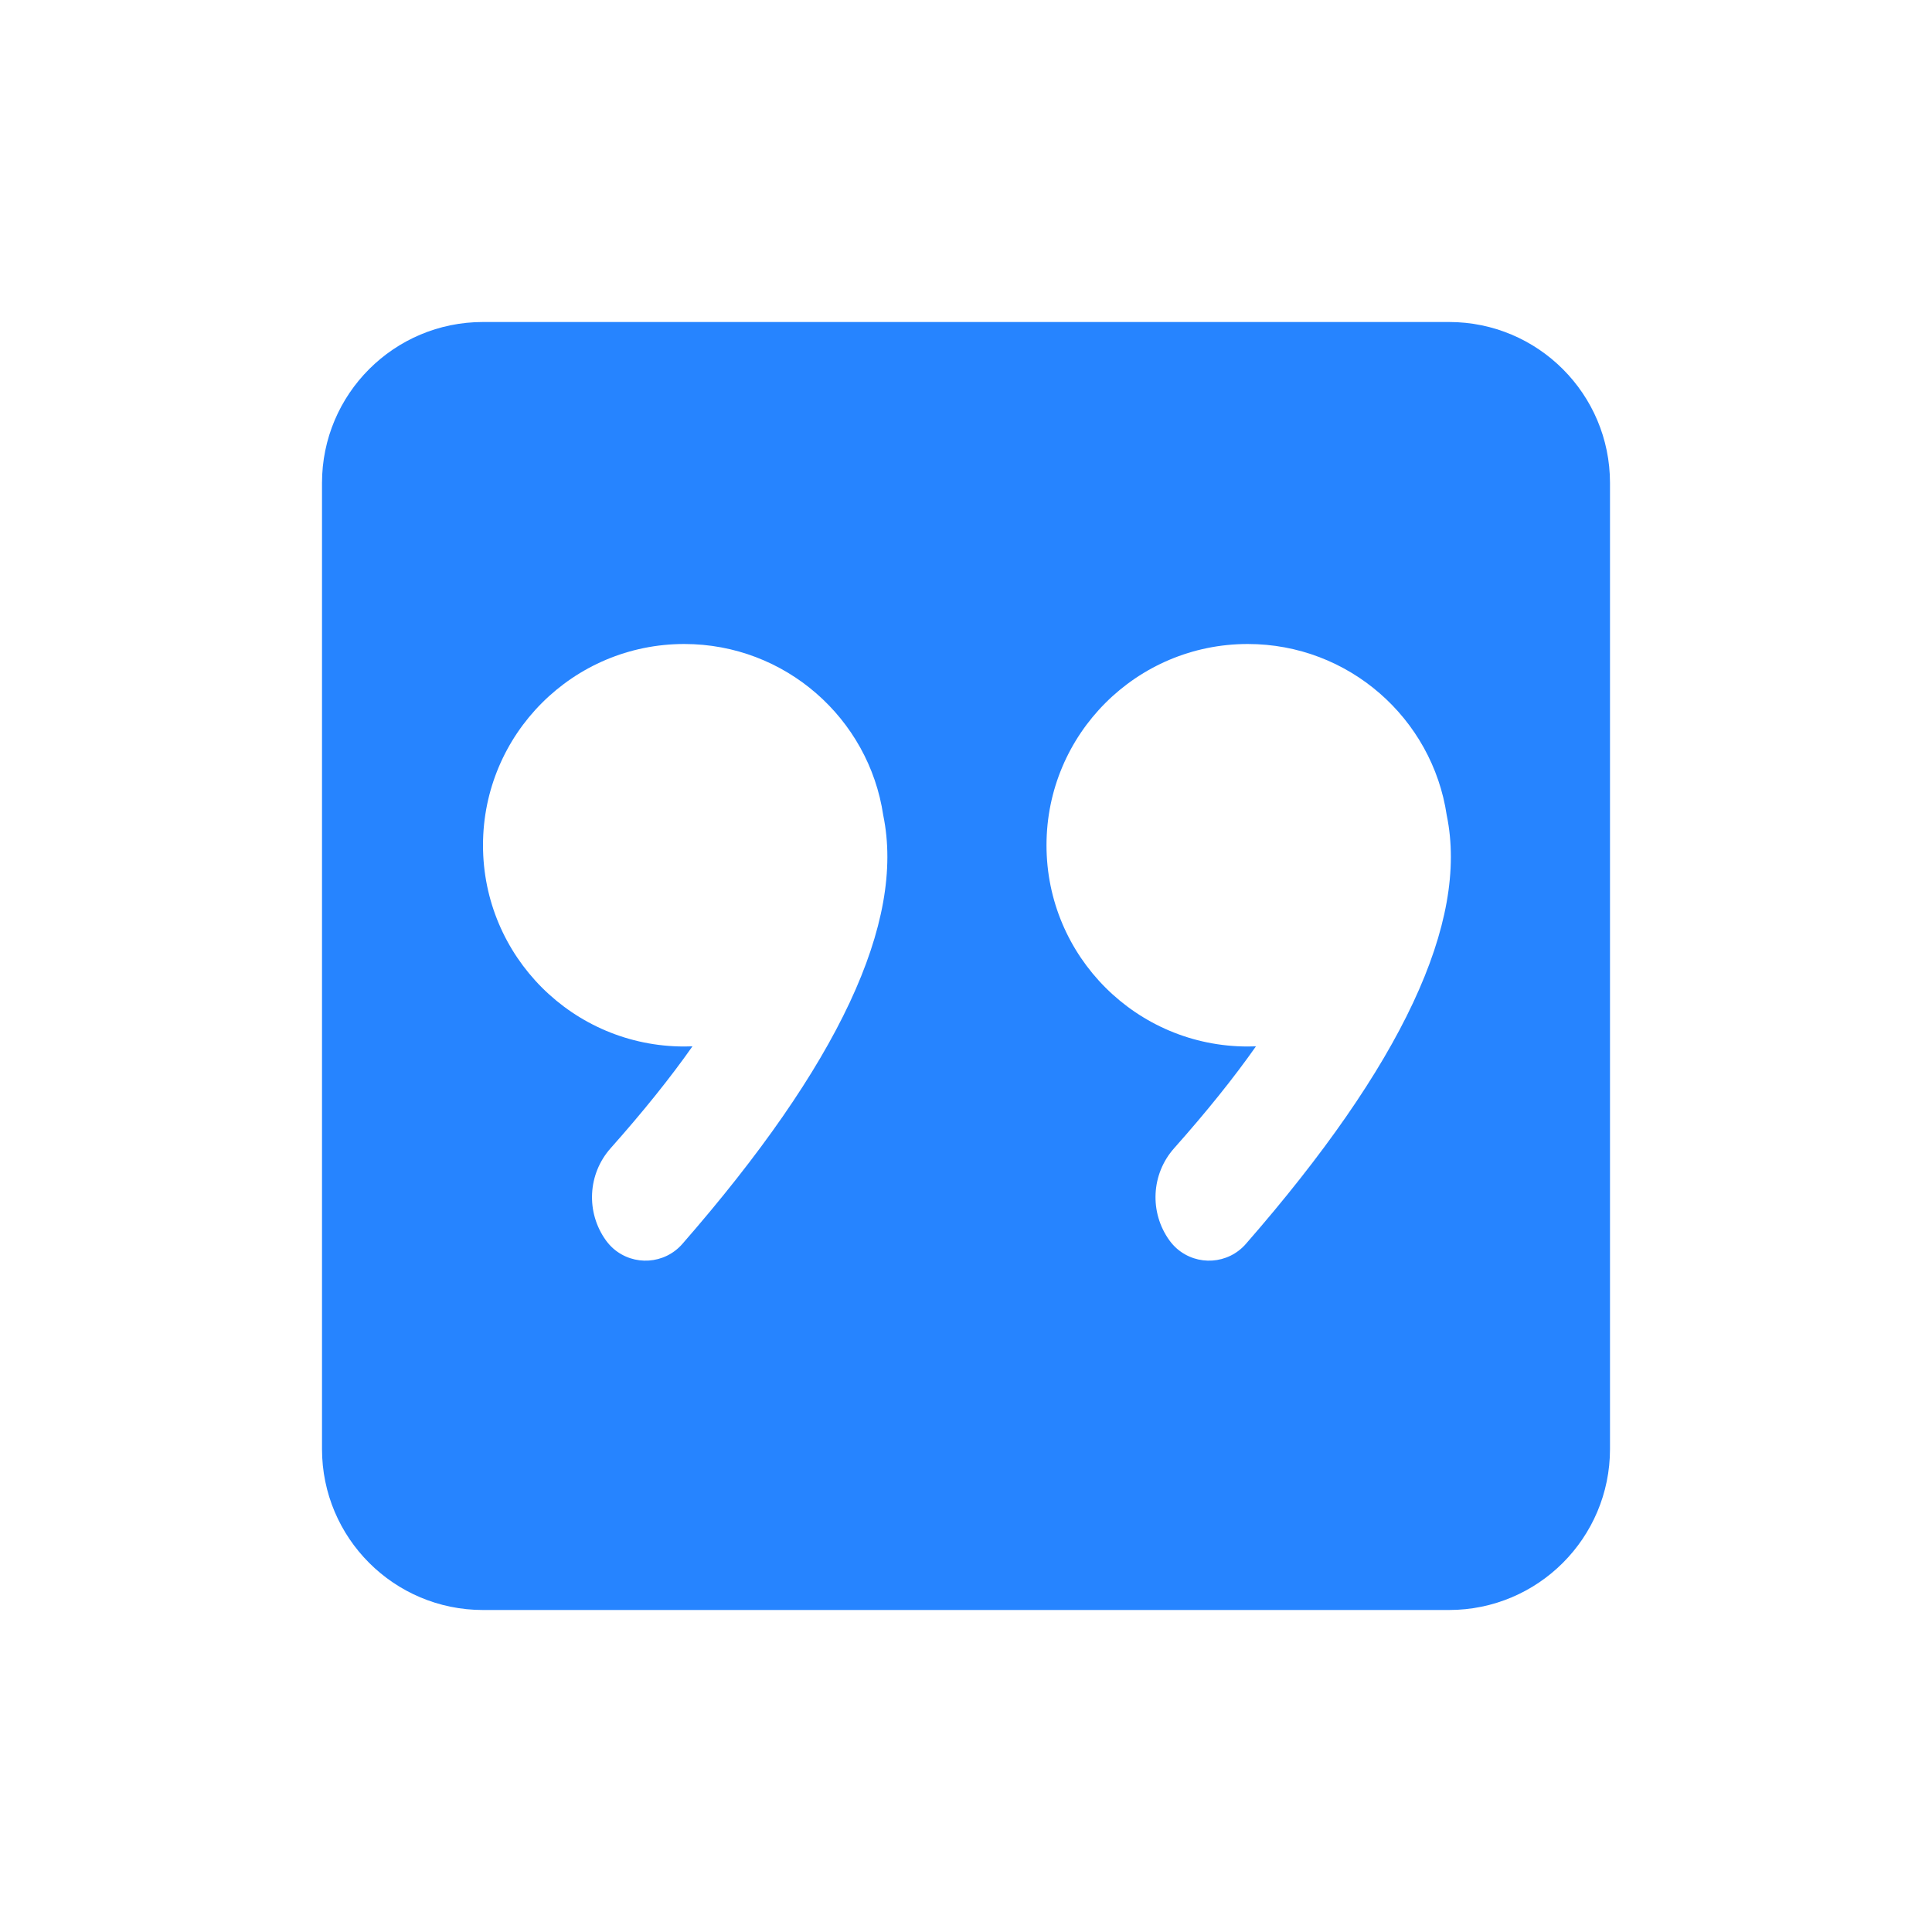
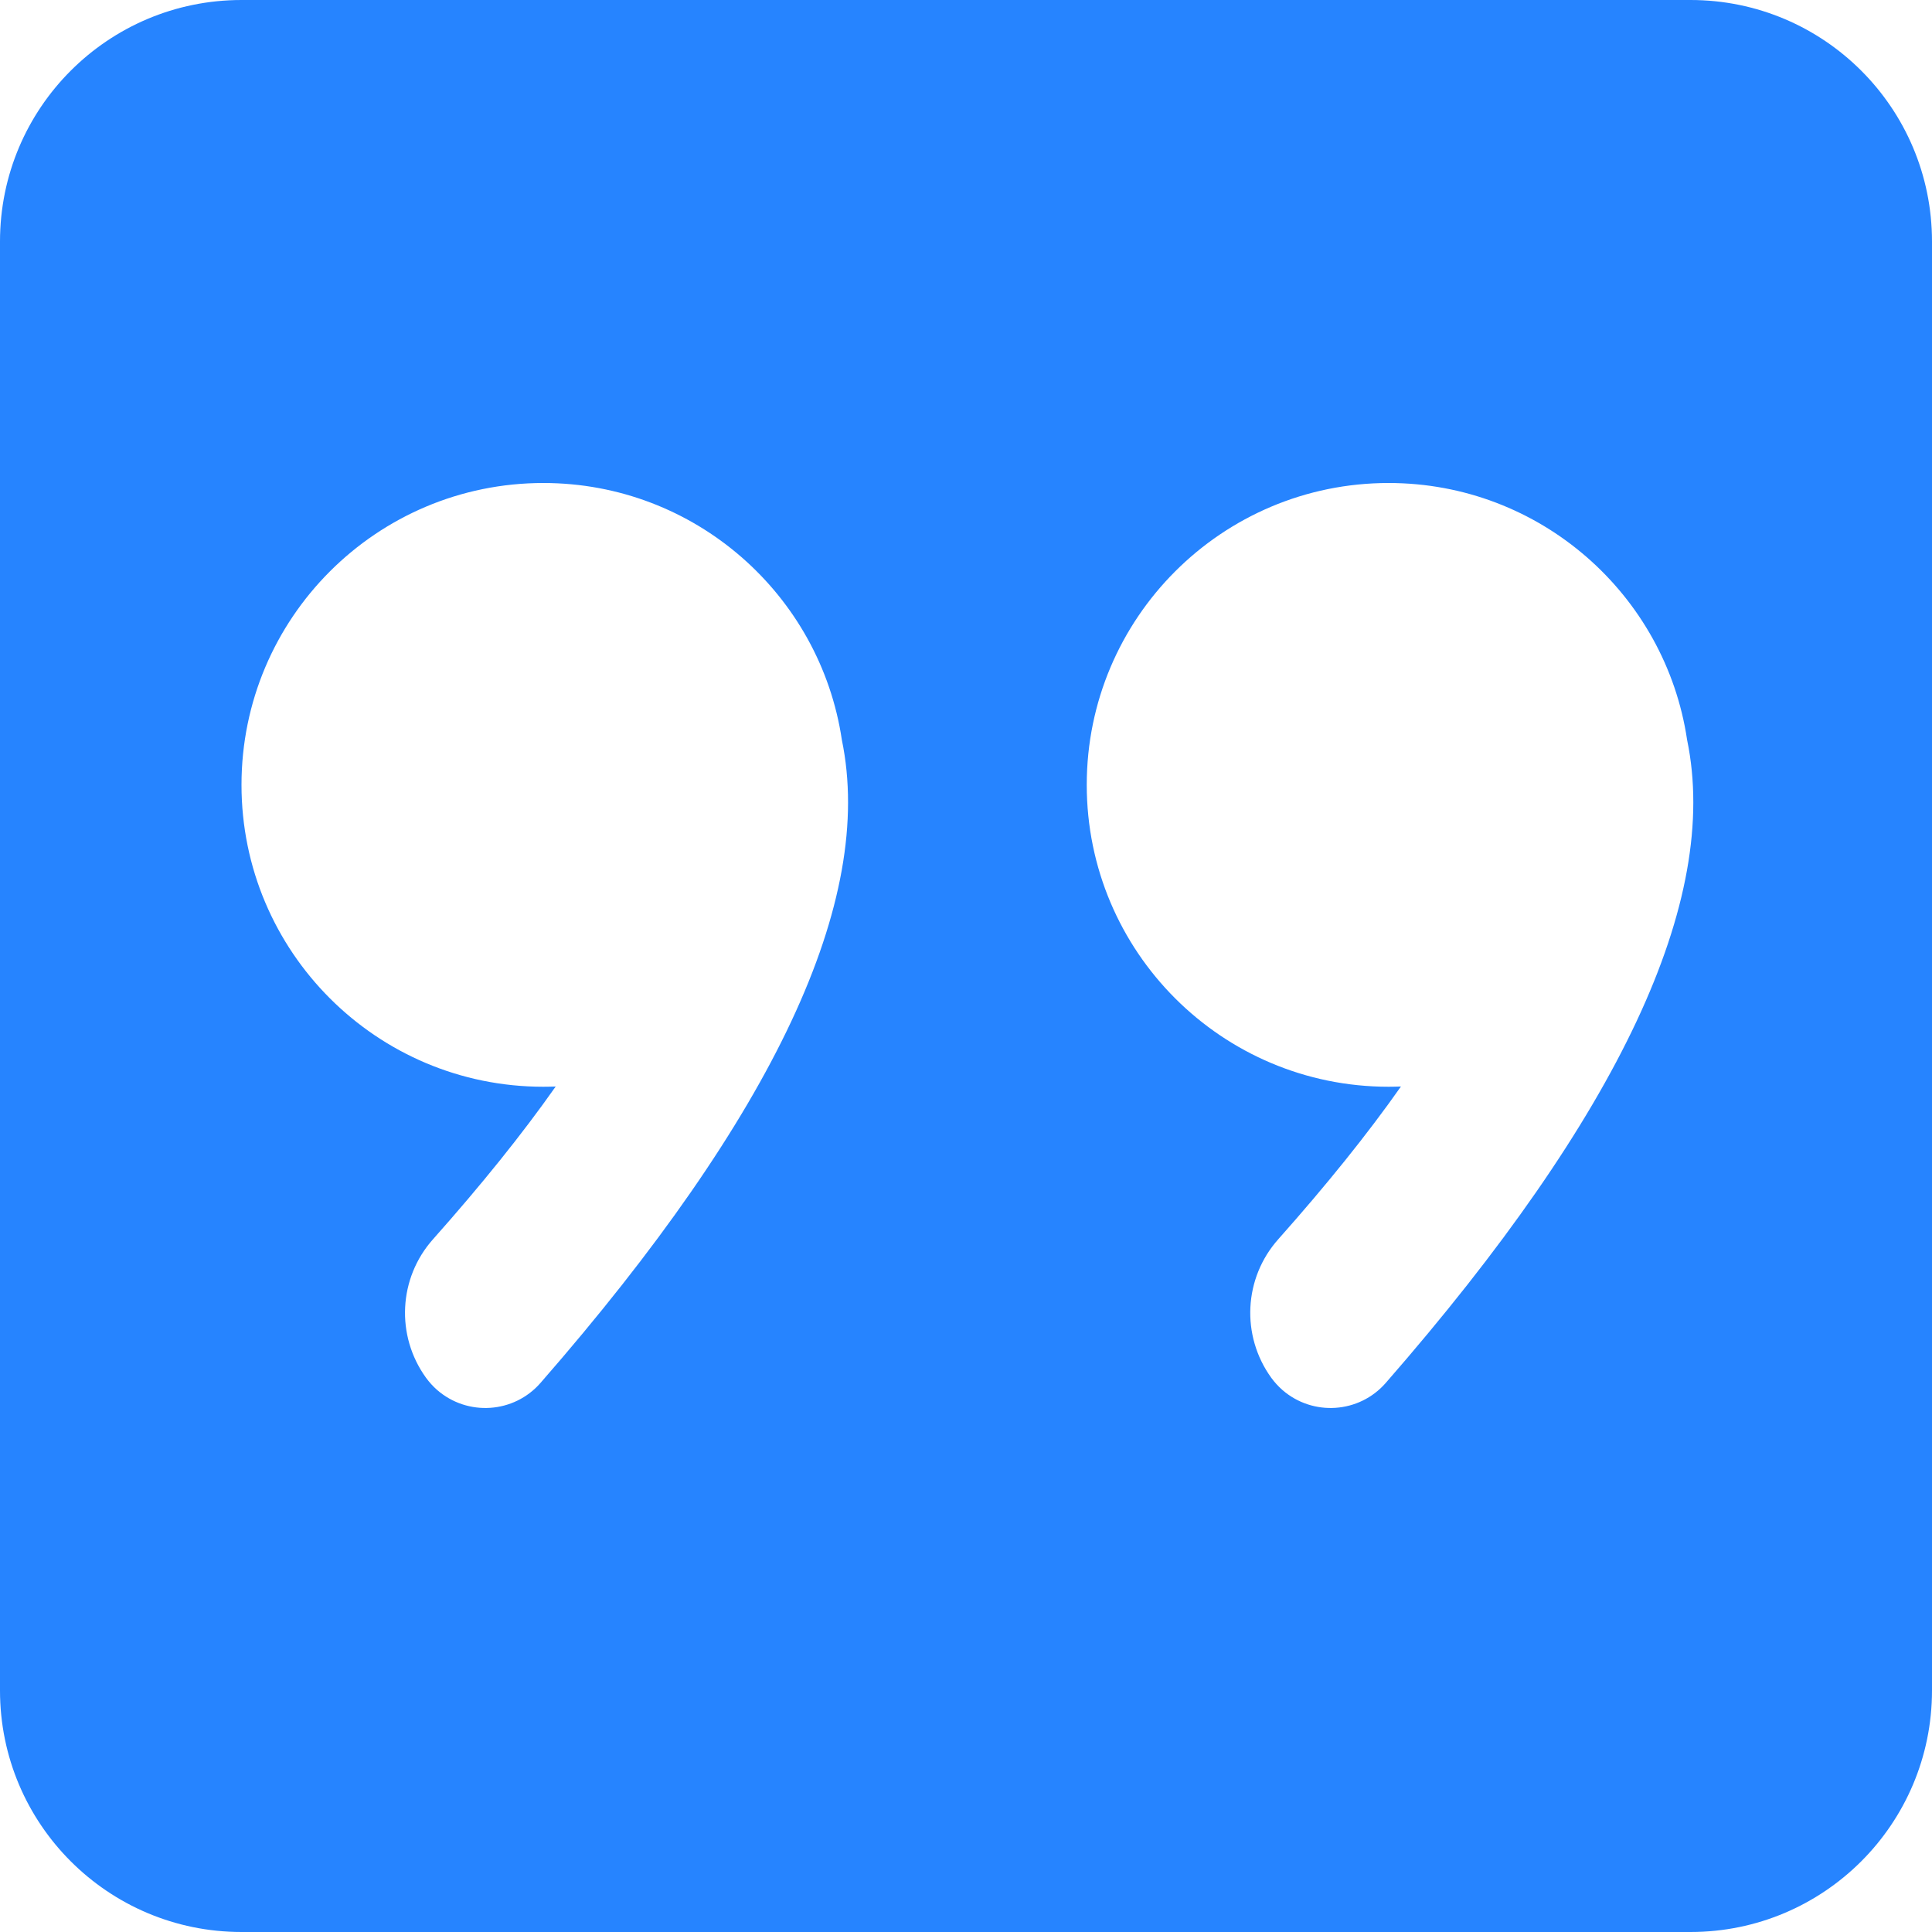
- <svg xmlns="http://www.w3.org/2000/svg" width="24" height="24" viewBox="0 0 24 24">
-   <path fill="#2684FF" fill-rule="evenodd" d="M10.972,10.128 C10.793,8.924 9.754,8 8.5,8 C7.119,8 6,9.119 6,10.5 C6,11.881 7.119,13 8.5,13 C8.534,13 8.568,12.999 8.602,12.998 C8.325,13.392 7.986,13.813 7.586,14.263 C7.3,14.584 7.276,15.061 7.528,15.41 C7.555,15.447 7.586,15.481 7.62,15.511 C7.873,15.731 8.256,15.705 8.476,15.453 C10.415,13.232 11.247,11.457 10.972,10.128 Z M17.972,10.128 C17.793,8.924 16.754,8 15.5,8 C14.119,8 13,9.119 13,10.5 C13,11.881 14.119,13 15.5,13 C15.534,13 15.568,12.999 15.602,12.998 C15.325,13.392 14.986,13.813 14.586,14.263 C14.3,14.584 14.276,15.061 14.528,15.41 C14.555,15.447 14.586,15.481 14.62,15.511 C14.873,15.731 15.256,15.705 15.476,15.453 C17.415,13.232 18.247,11.457 17.972,10.128 Z M6,4 L18,4 C19.105,4 20,4.895 20,6 L20,18 C20,19.105 19.105,20 18,20 L6,20 C4.895,20 4,19.105 4,18 L4,6 C4,4.895 4.895,4 6,4 Z" />
+ <svg xmlns="http://www.w3.org/2000/svg" width="16" height="16" viewBox="0 0 16 16">
+   <path fill="#2684FF" fill-rule="evenodd" d="M6.972,6.128 C6.793,4.924 5.754,4 4.5,4 C3.119,4 2,5.119 2,6.5 C2,7.881 3.119,9 4.5,9 C4.534,9 4.568,8.999 4.602,8.998 C4.325,9.392 3.986,9.813 3.586,10.263 C3.3,10.584 3.276,11.061 3.528,11.41 C3.555,11.447 3.586,11.481 3.62,11.511 C3.873,11.731 4.256,11.705 4.476,11.453 C6.415,9.232 7.247,7.457 6.972,6.128 Z M13.972,6.128 C13.793,4.924 12.754,4 11.5,4 C10.119,4 9,5.119 9,6.5 C9,7.881 10.119,9 11.5,9 C11.534,9 11.568,8.999 11.602,8.998 C11.325,9.392 10.986,9.813 10.586,10.263 C10.3,10.584 10.276,11.061 10.528,11.41 C10.555,11.447 10.586,11.481 10.62,11.511 C10.873,11.731 11.256,11.705 11.476,11.453 C13.415,9.232 14.247,7.457 13.972,6.128 Z M2,0 L14,0 C15.105,-2.02906125e-16 16,0.895 16,2 L16,14 C16,15.105 15.105,16 14,16 L2,16 C0.895,16 1.3527075e-16,15.105 0,14 L0,2 C-1.3527075e-16,0.895 0.895,2.02906125e-16 2,0 Z" />
</svg>
